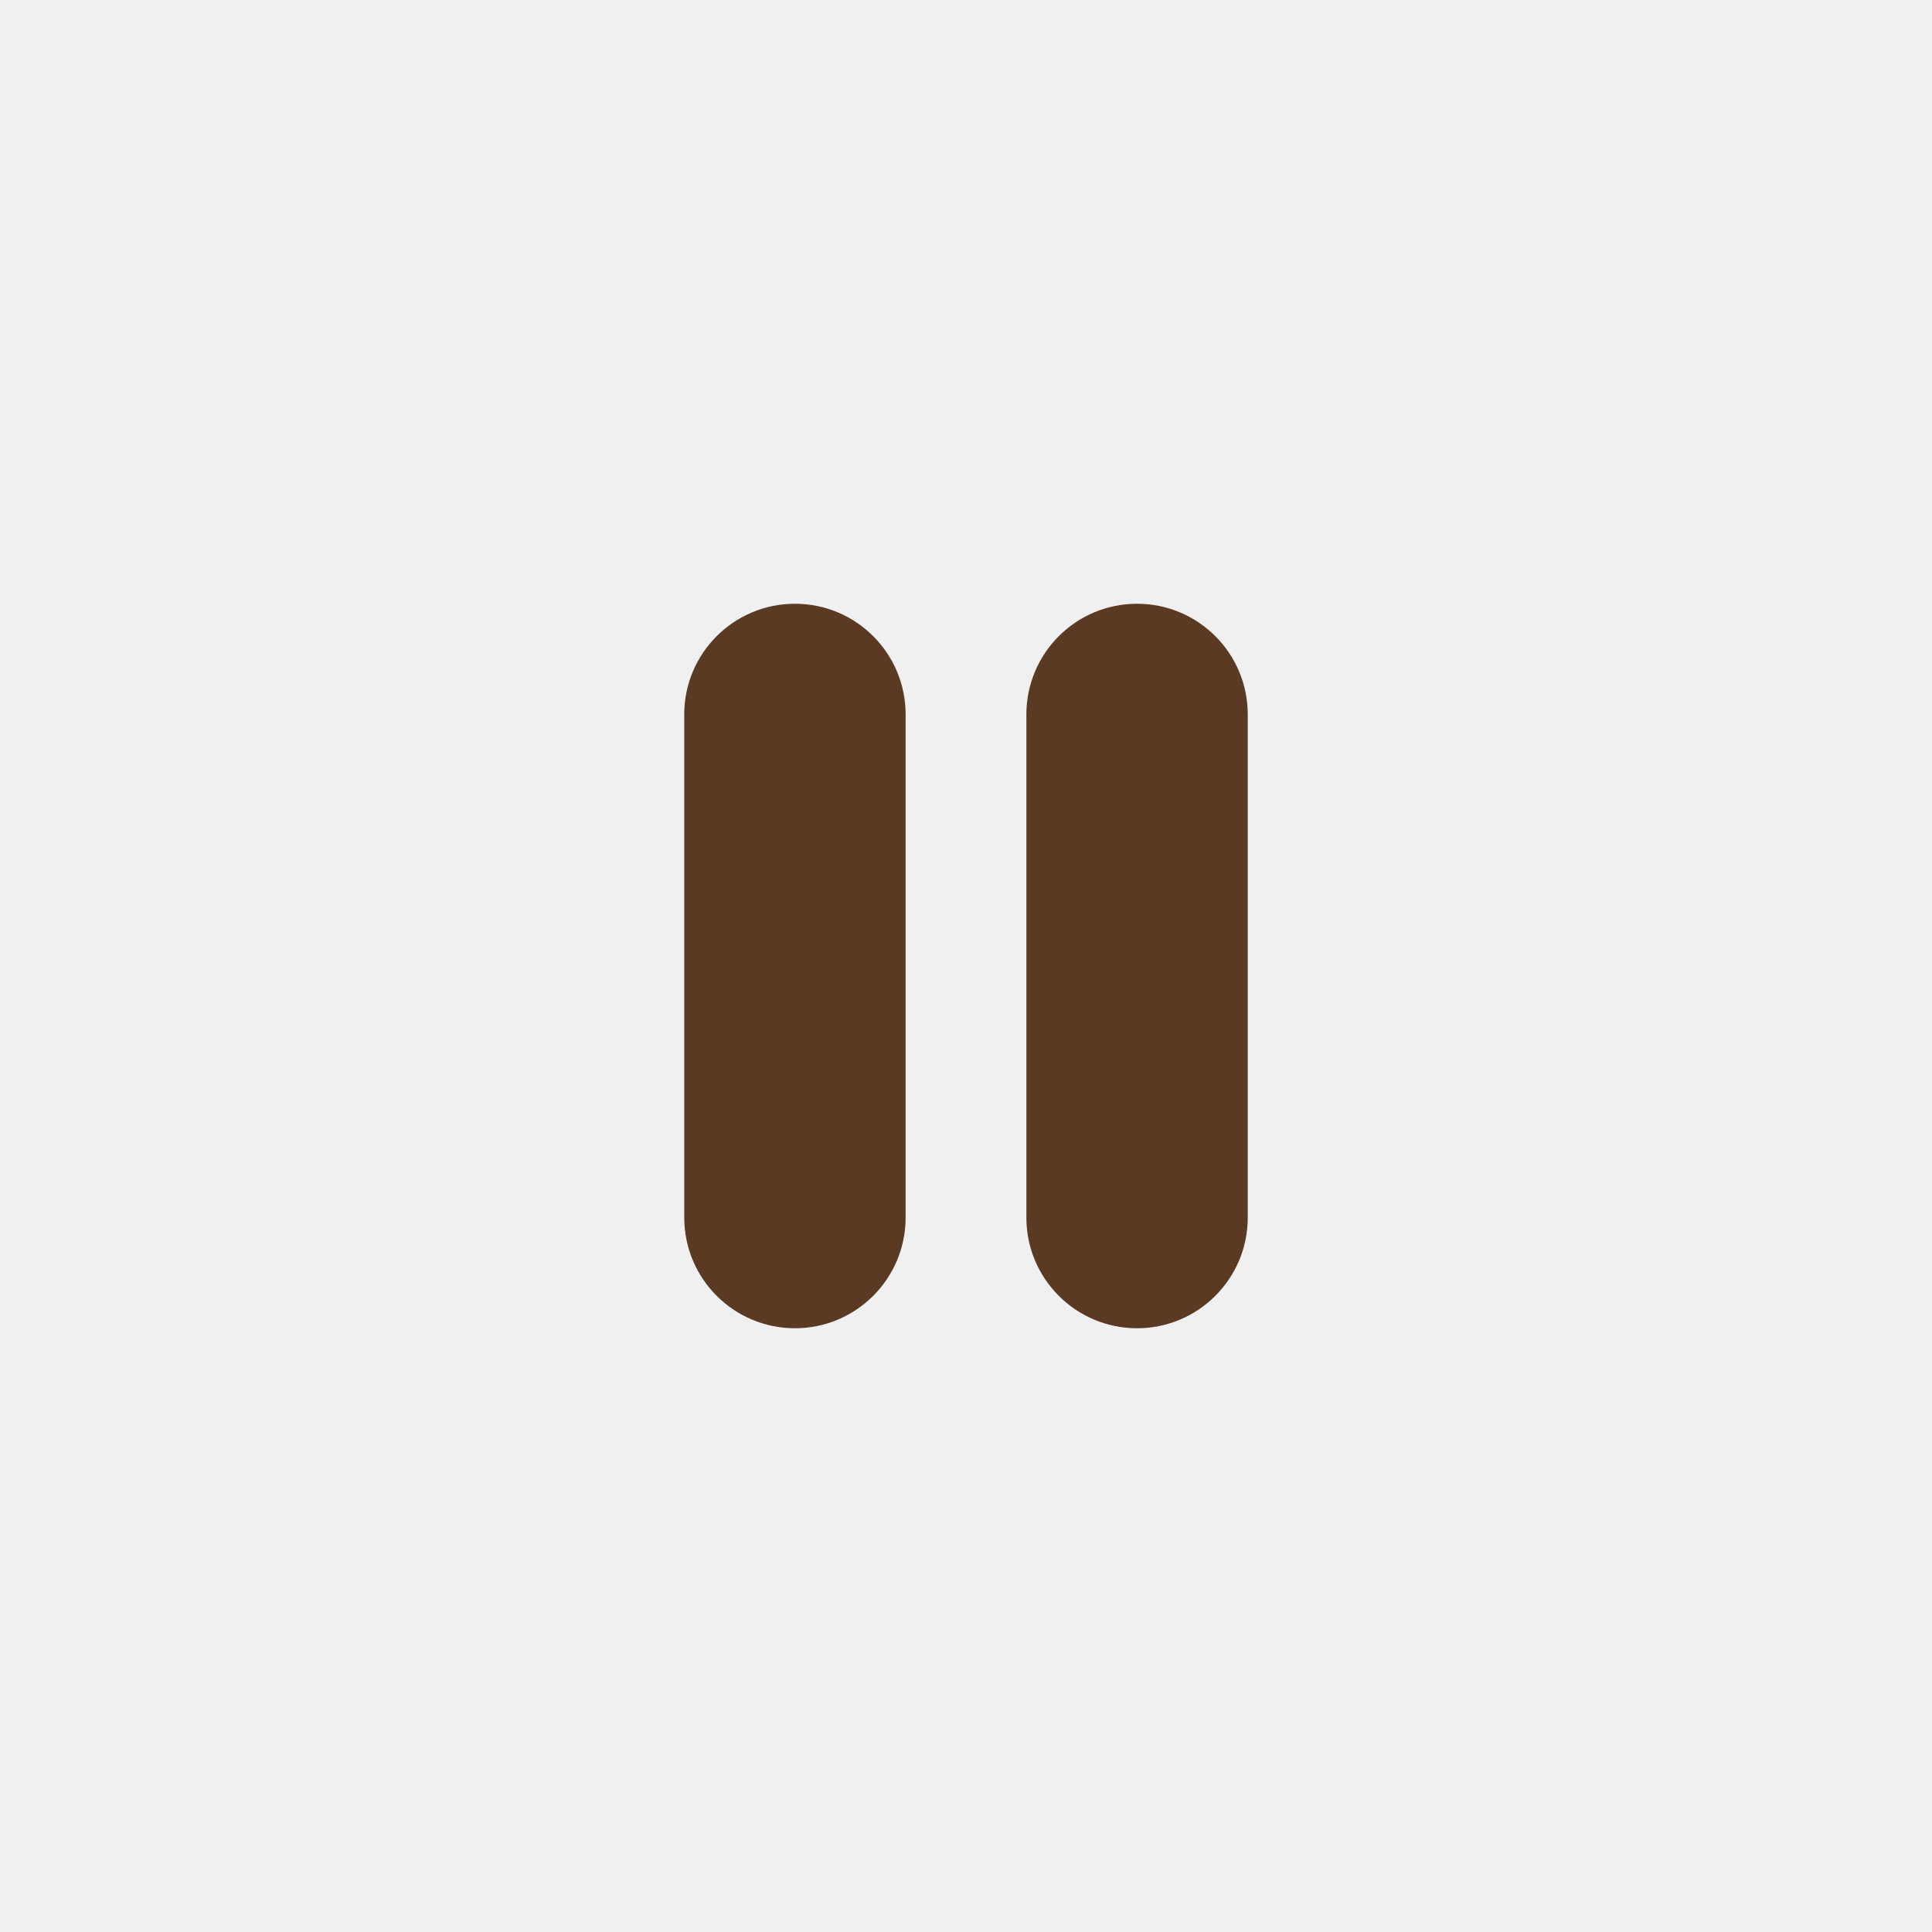
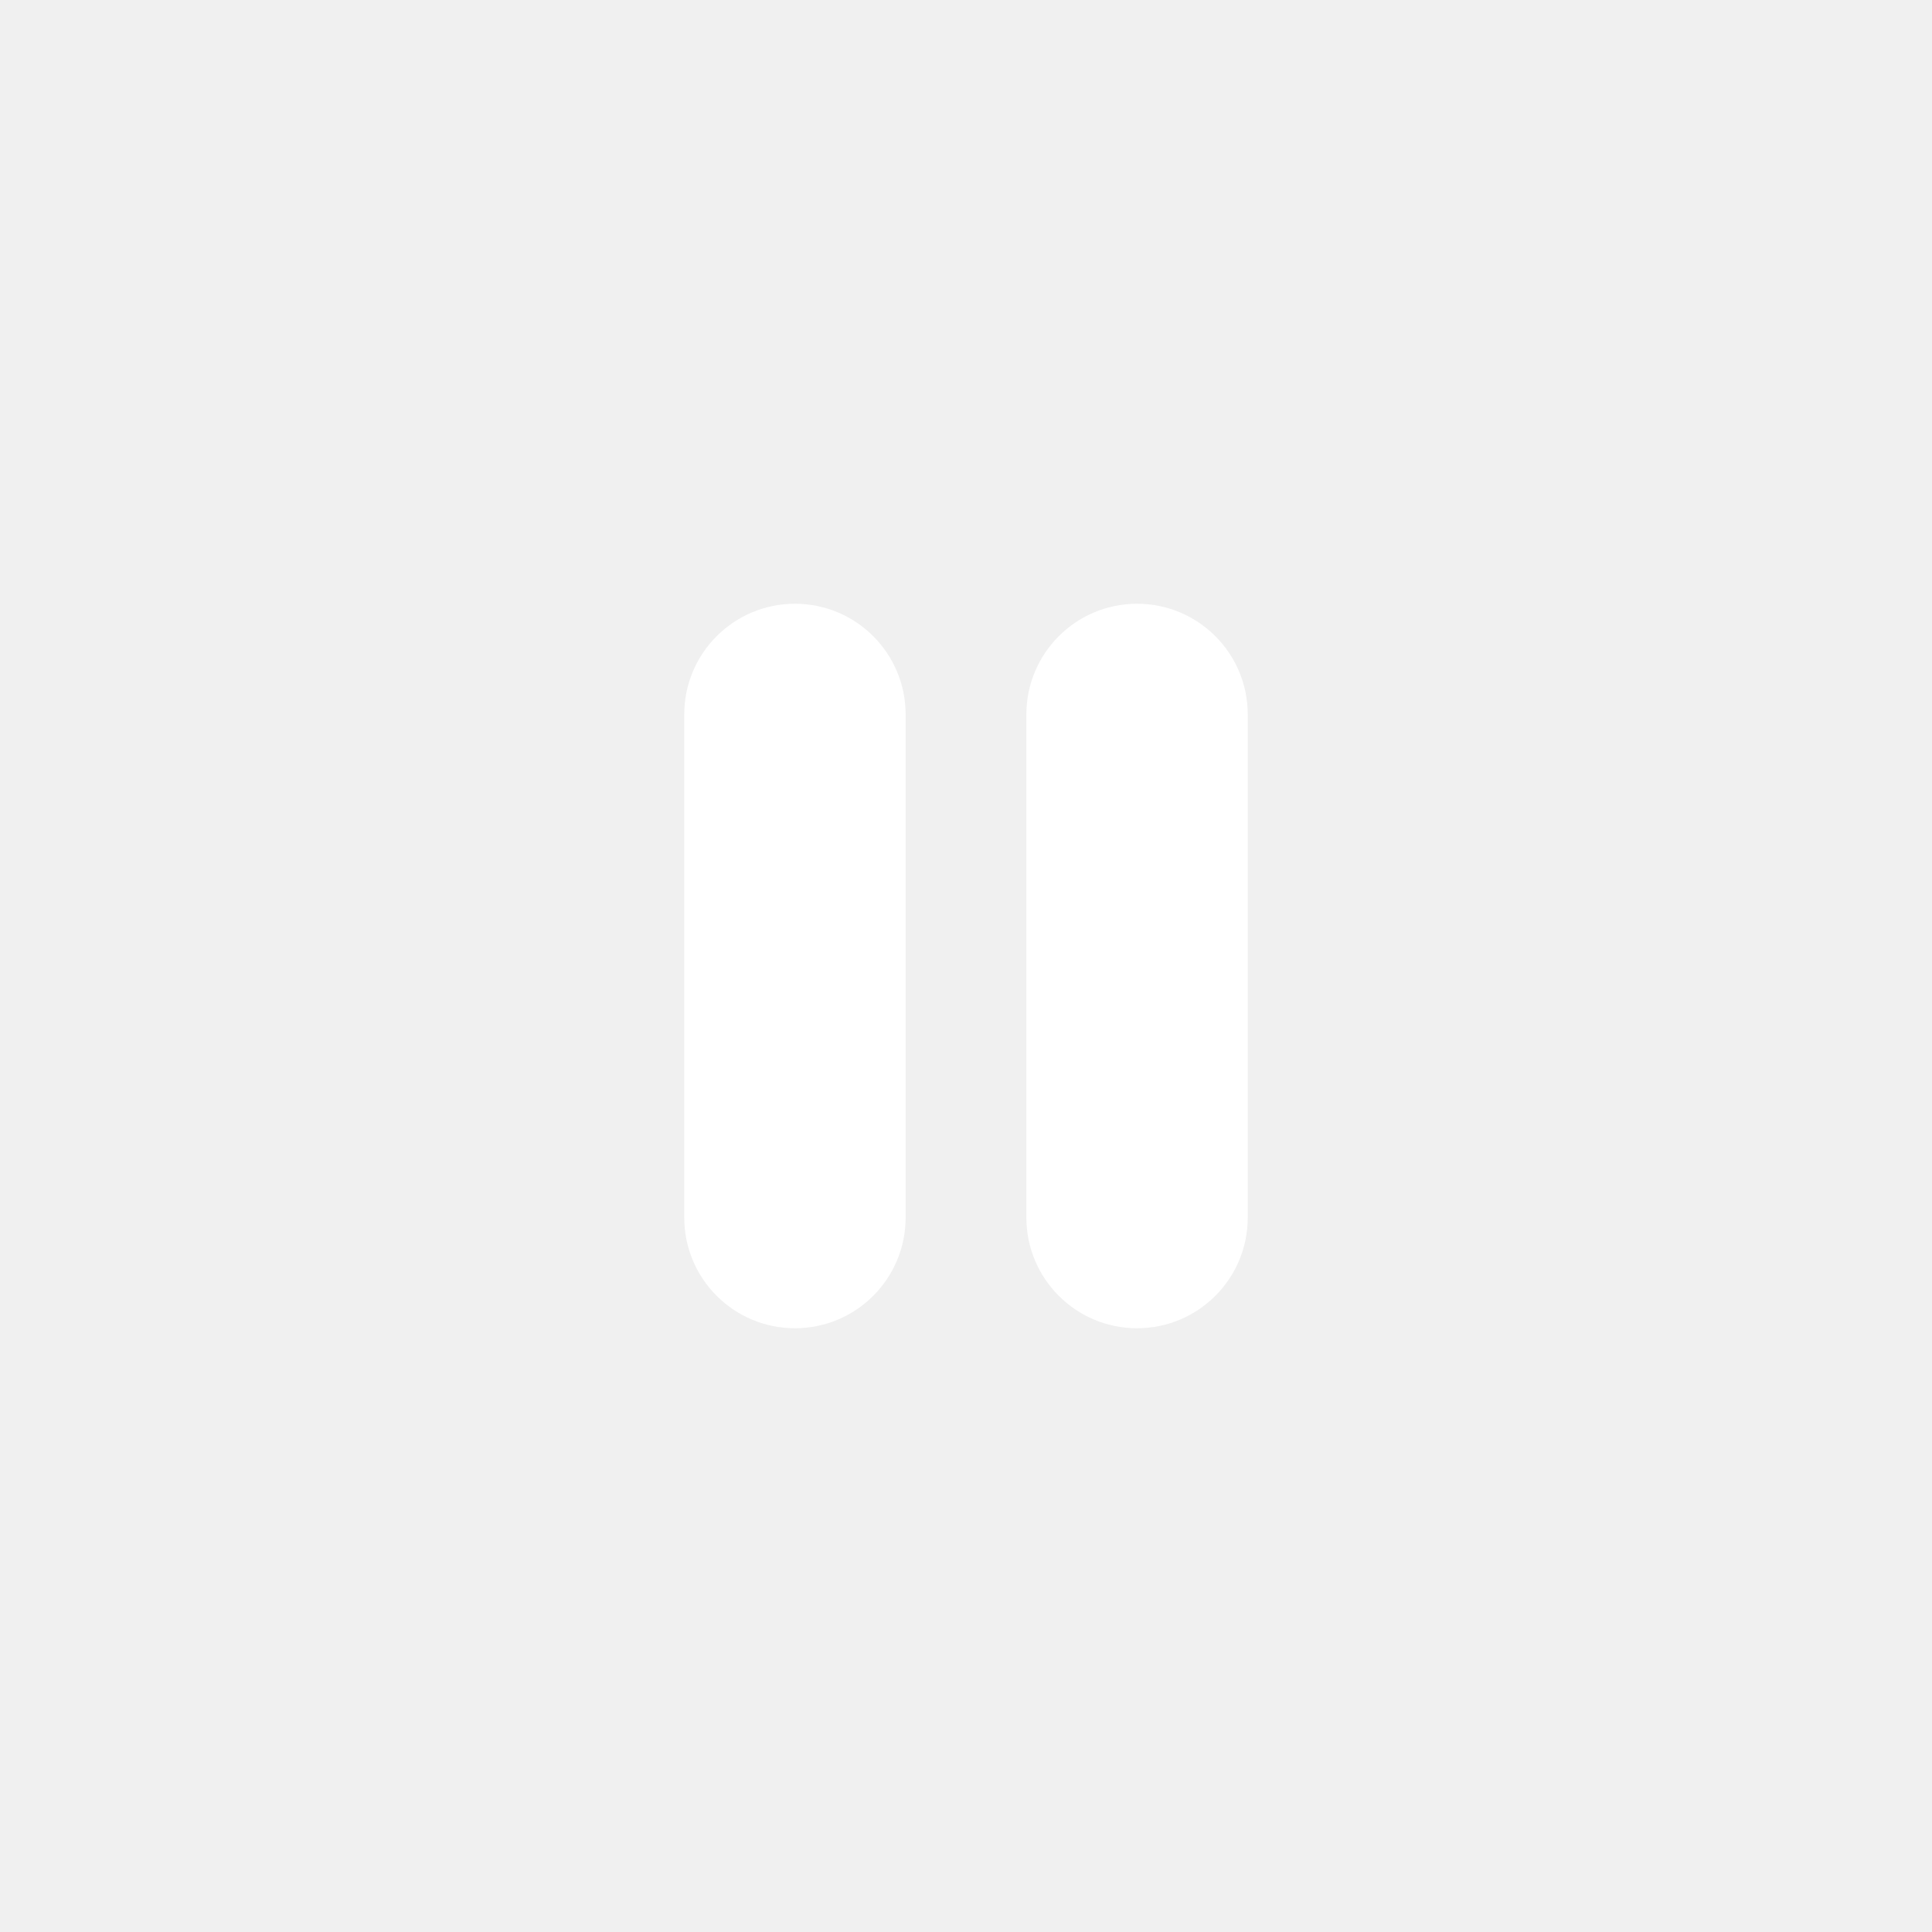
<svg xmlns="http://www.w3.org/2000/svg" width="48" height="48" fill="none" viewBox="0 0 48 48">
-   <rect width="5.5" height="18" x="17" y="15" fill="#5A3A22" rx="2.75" />
-   <rect width="5.5" height="18" x="25.5" y="15" fill="#5A3A22" rx="2.75" />
+   <rect width="5.5" height="18" x="17" y="15" fill="#FFFFFF" rx="2.75" />
+   <rect width="5.5" height="18" x="25.5" y="15" fill="#FFFFFF" rx="2.75" />
</svg>
